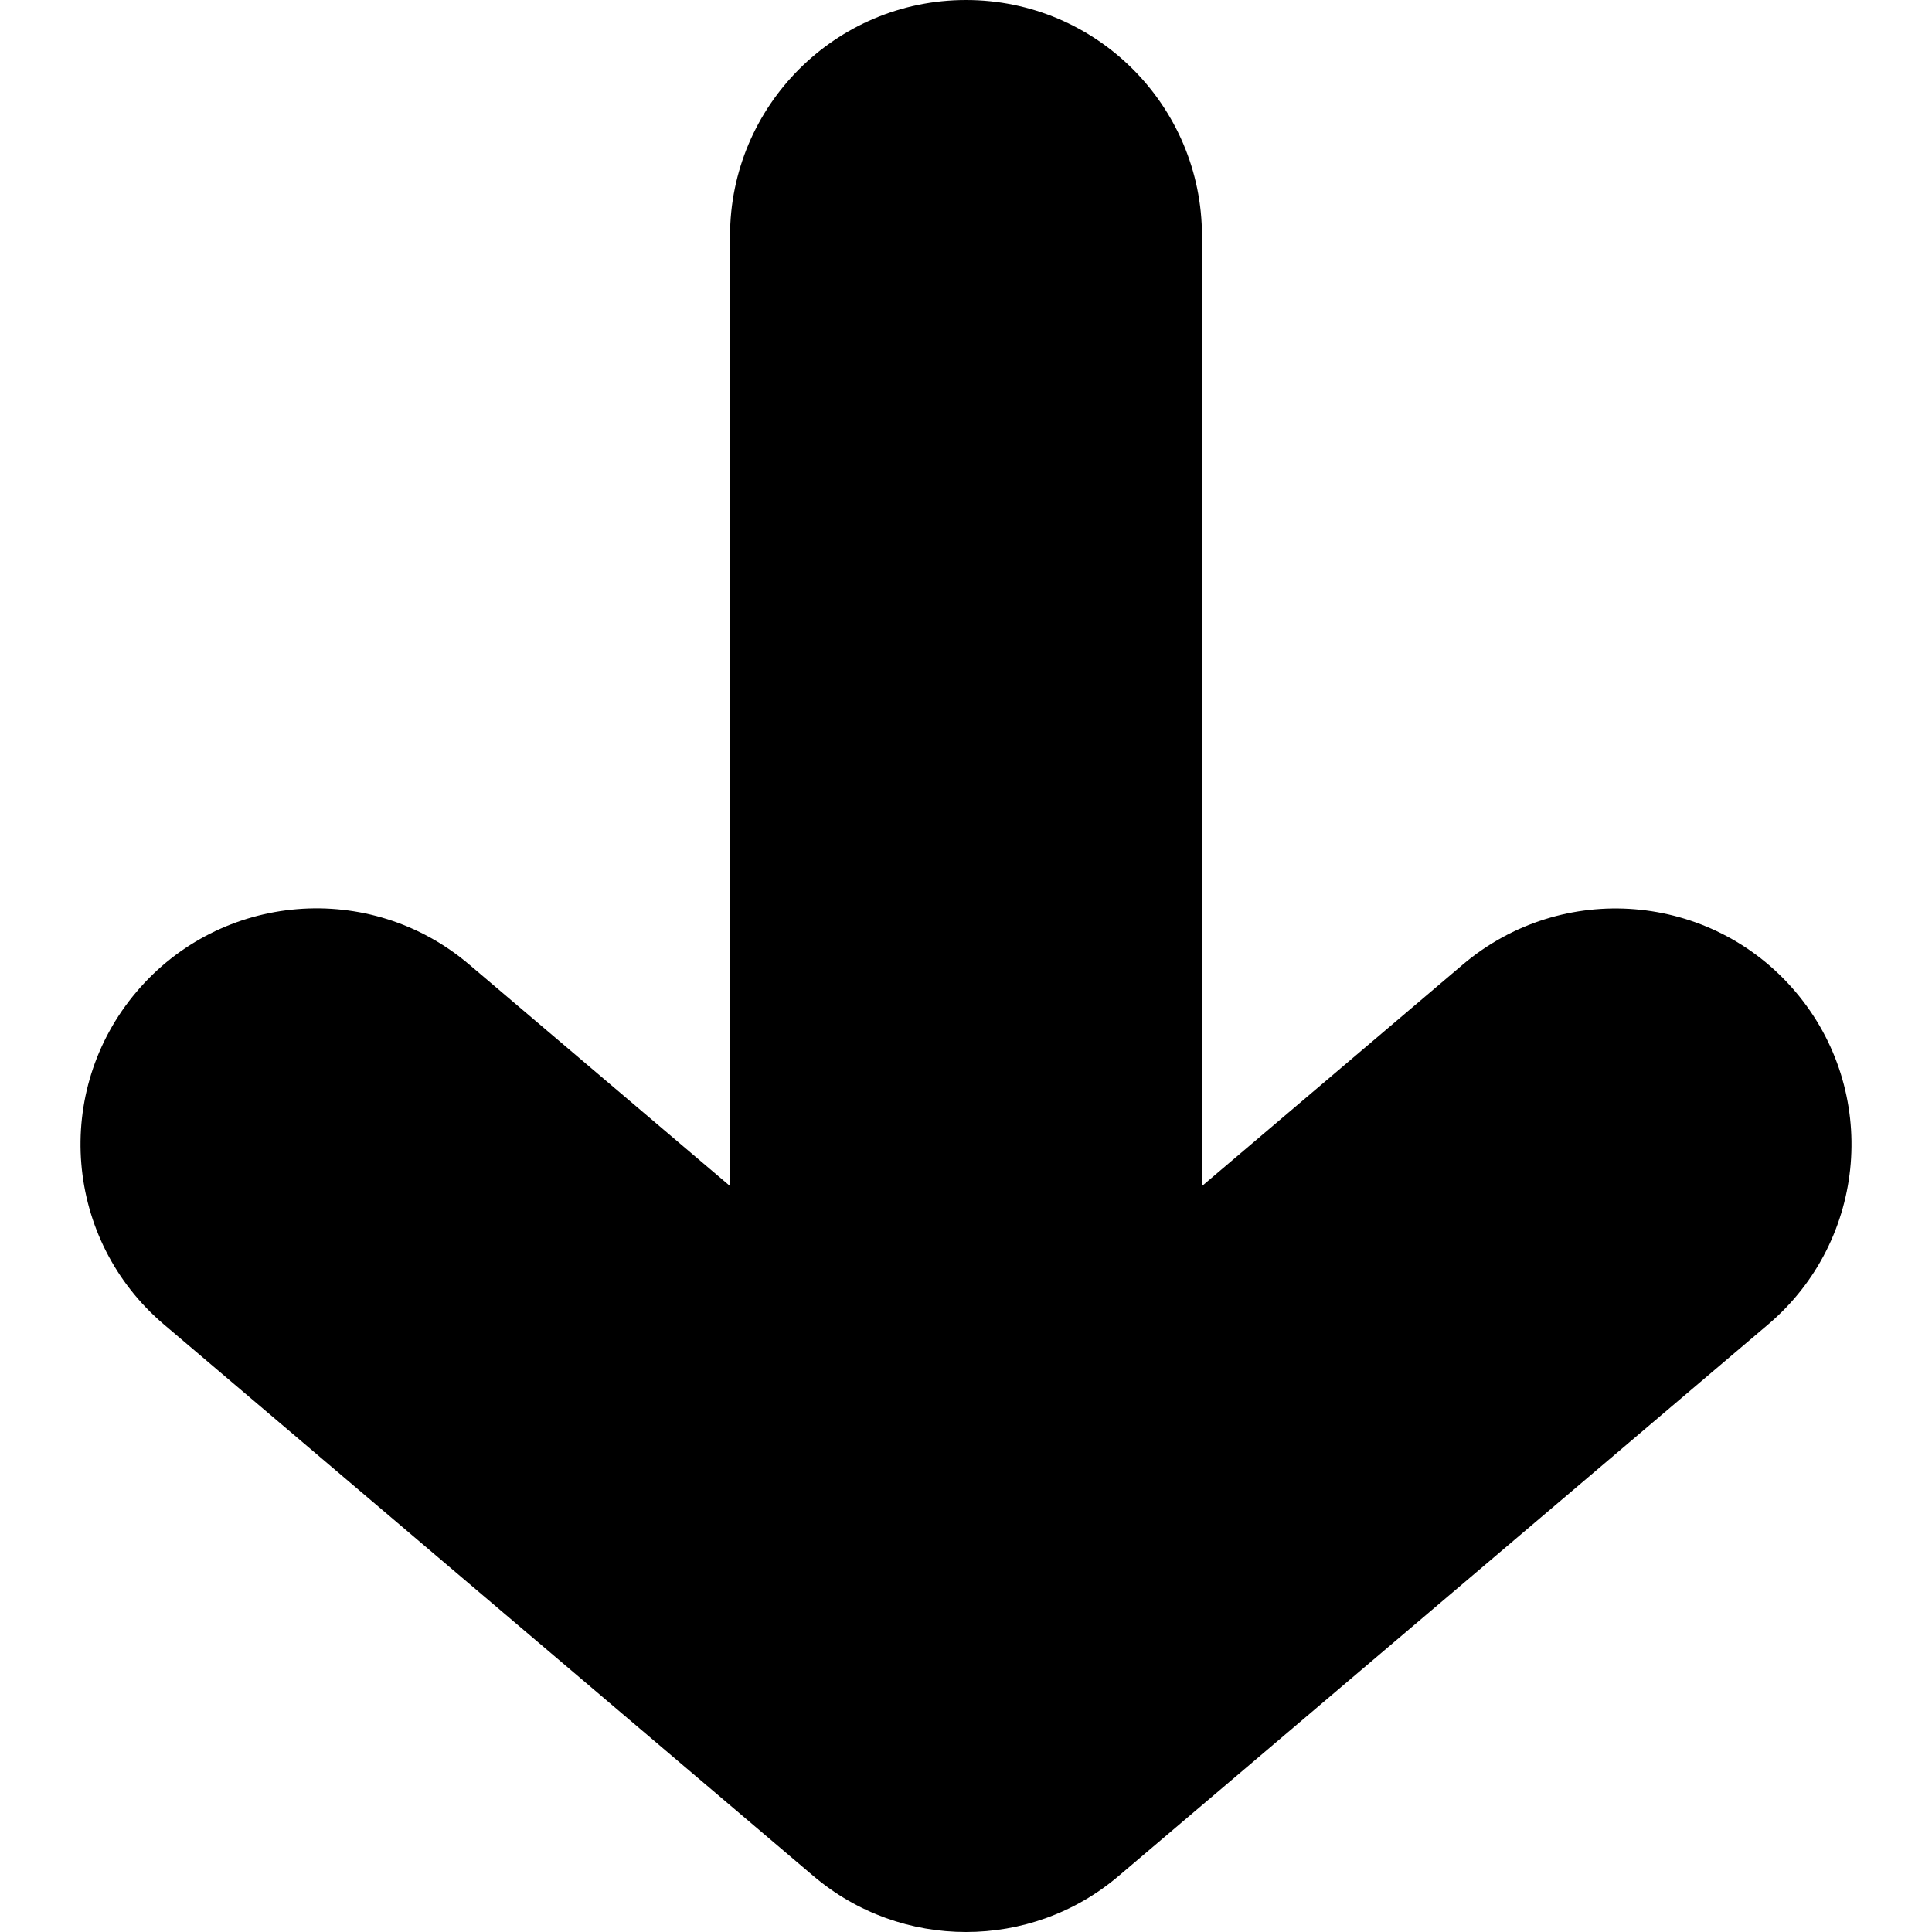
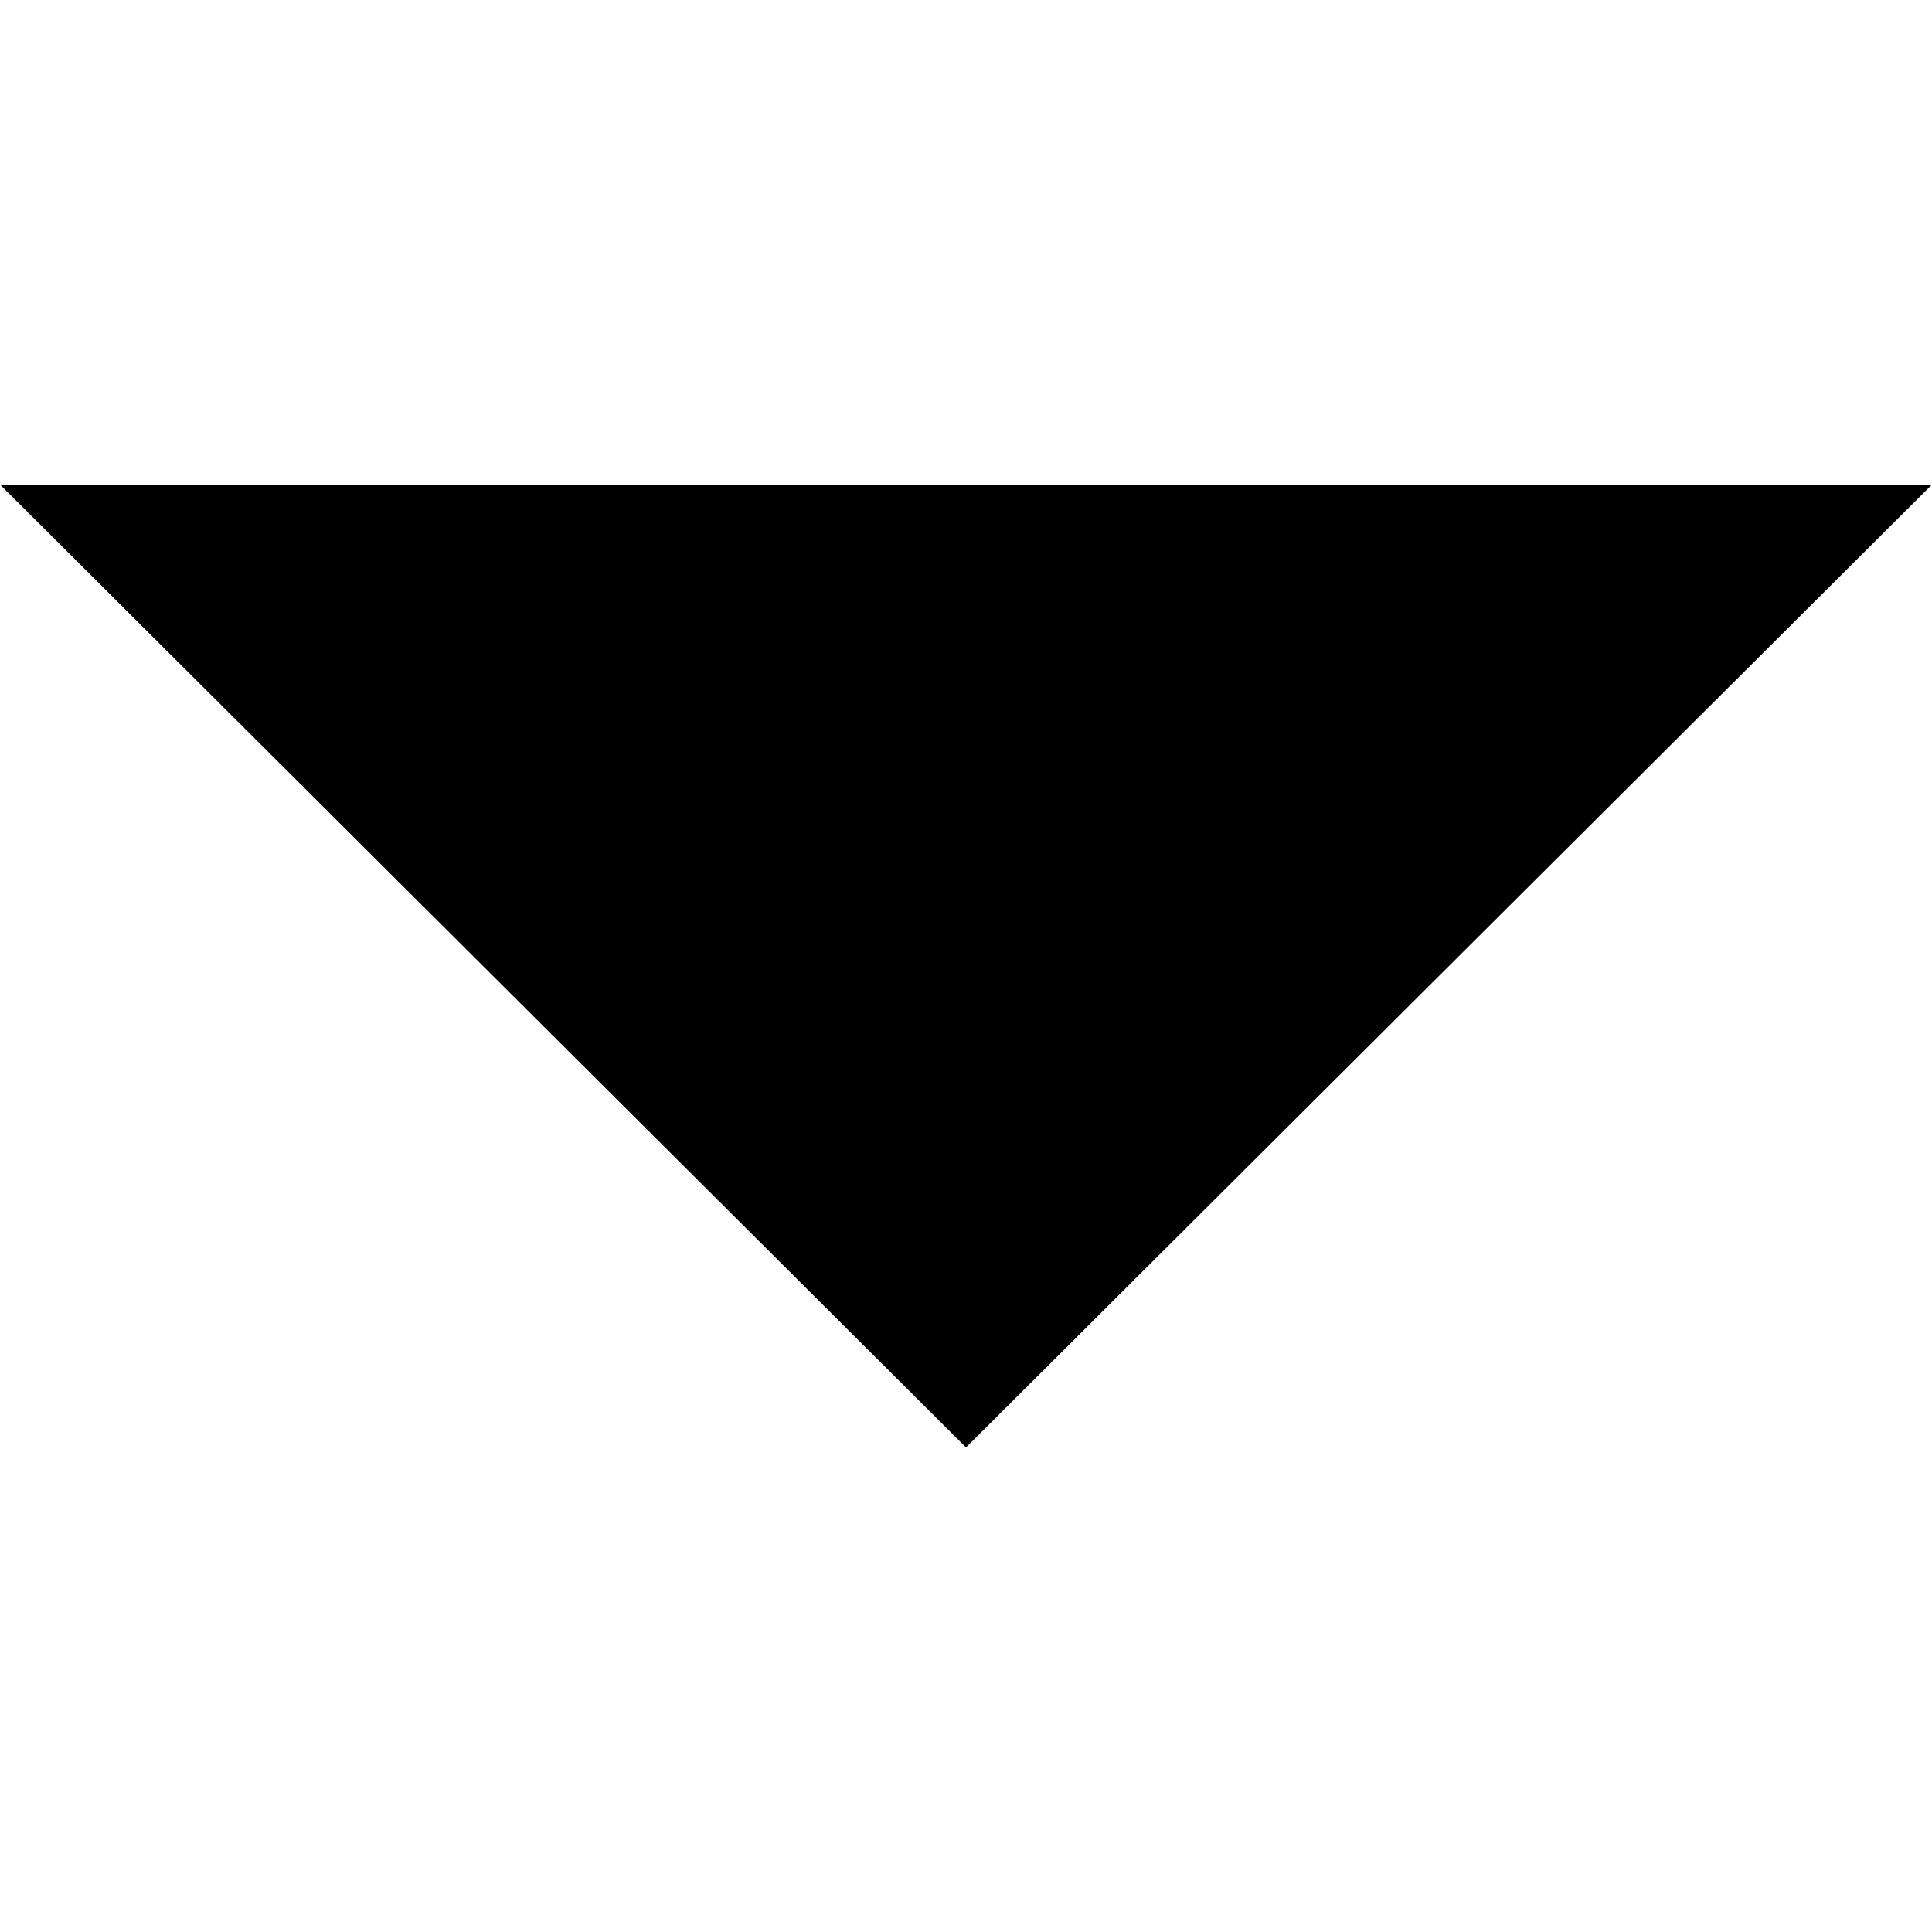
- <svg xmlns="http://www.w3.org/2000/svg" version="1.1" id="Capa_1" x="0px" y="0px" width="32.75px" height="32.75px" viewBox="0 0 32.75 32.75" style="enable-background:new 0 0 32.75 32.75;" xml:space="preserve">
-   <g>
-     <path d="M29.975,22.449l-11.011,9.35c-0.745,0.635-1.667,0.951-2.589,0.951c-0.921,0-1.842-0.316-2.589-0.951l-11.01-9.35   c-1.684-1.432-1.89-3.955-0.46-5.639c1.43-1.686,3.955-1.892,5.639-0.459l4.42,3.754V4c0-2.209,1.791-4,4-4c2.208,0,4,1.791,4,4   v16.105l4.421-3.754c1.686-1.43,4.209-1.225,5.639,0.459S31.657,21.02,29.975,22.449z" />
-   </g>
+ <svg xmlns="http://www.w3.org/2000/svg" version="1.1" id="Layer_1" x="0px" y="0px" viewBox="0 0 386.257 386.257" style="enable-background:new 0 0 386.257 386.257;" xml:space="preserve">
+   <polygon points="0,96.879 193.129,289.379 386.257,96.879 " />
  <g>
</g>
  <g>
</g>
  <g>
</g>
  <g>
</g>
  <g>
</g>
  <g>
</g>
  <g>
</g>
  <g>
</g>
  <g>
</g>
  <g>
</g>
  <g>
</g>
  <g>
</g>
  <g>
</g>
  <g>
</g>
  <g>
</g>
</svg>
